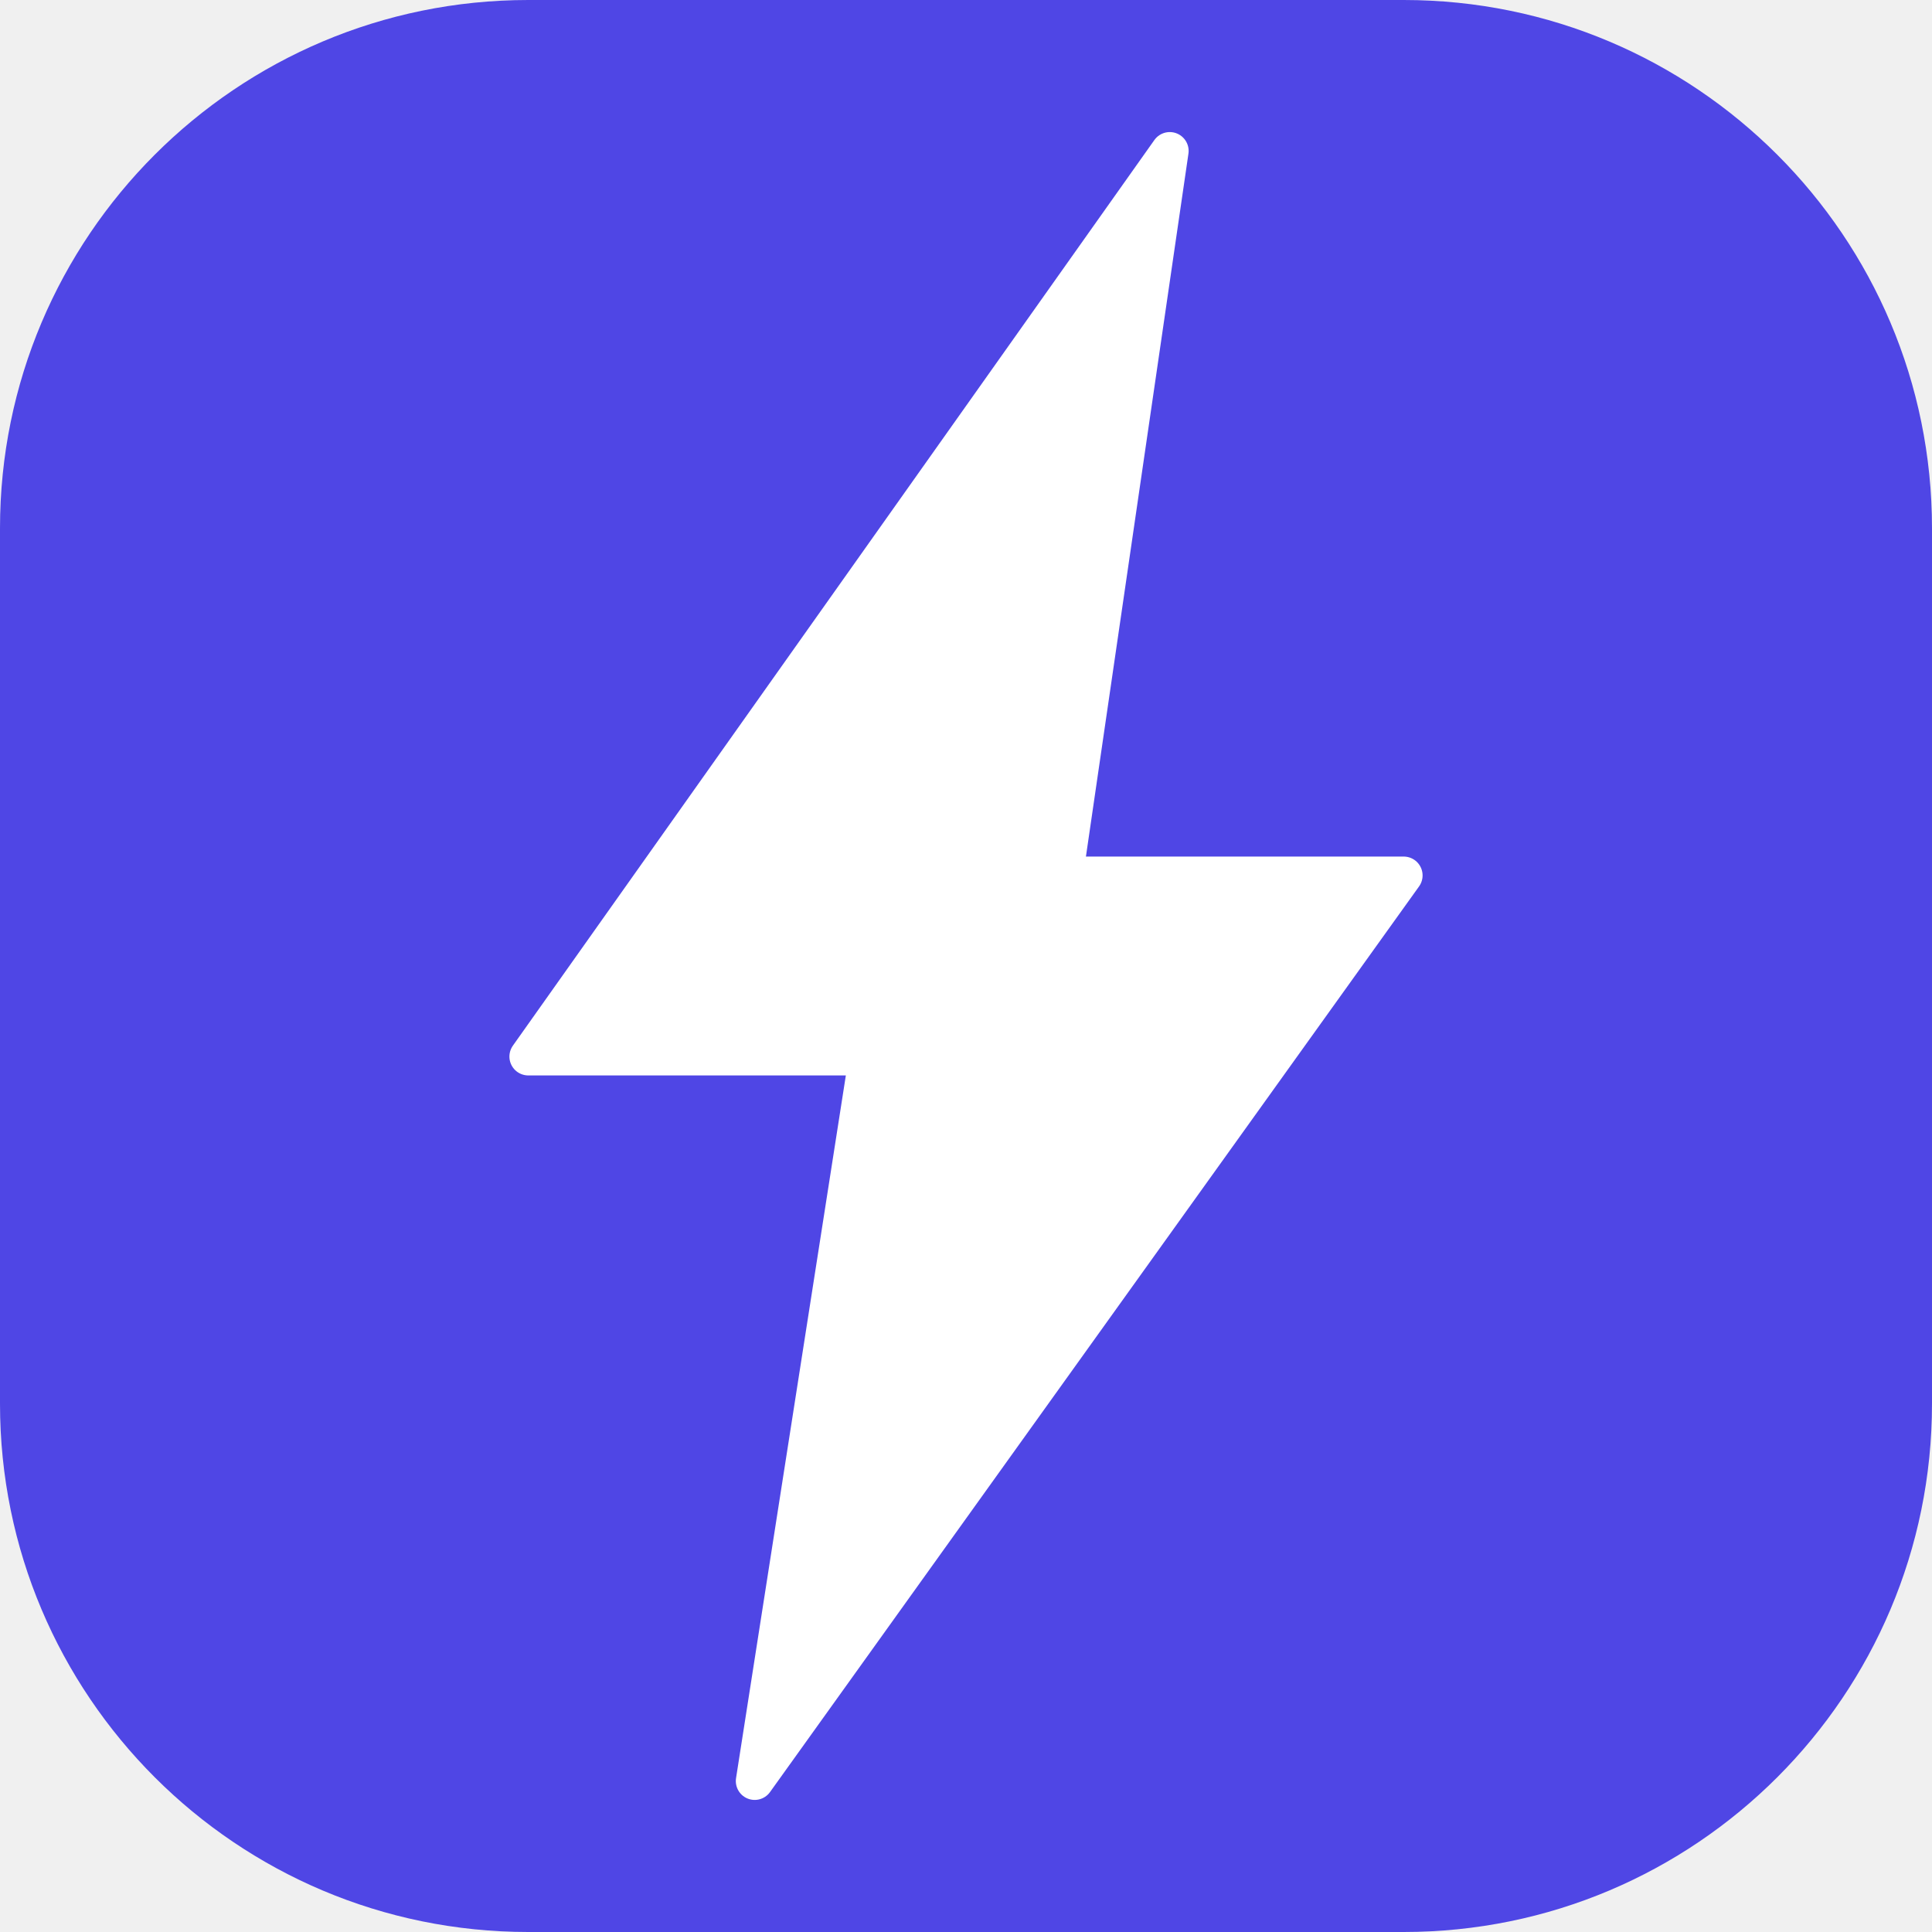
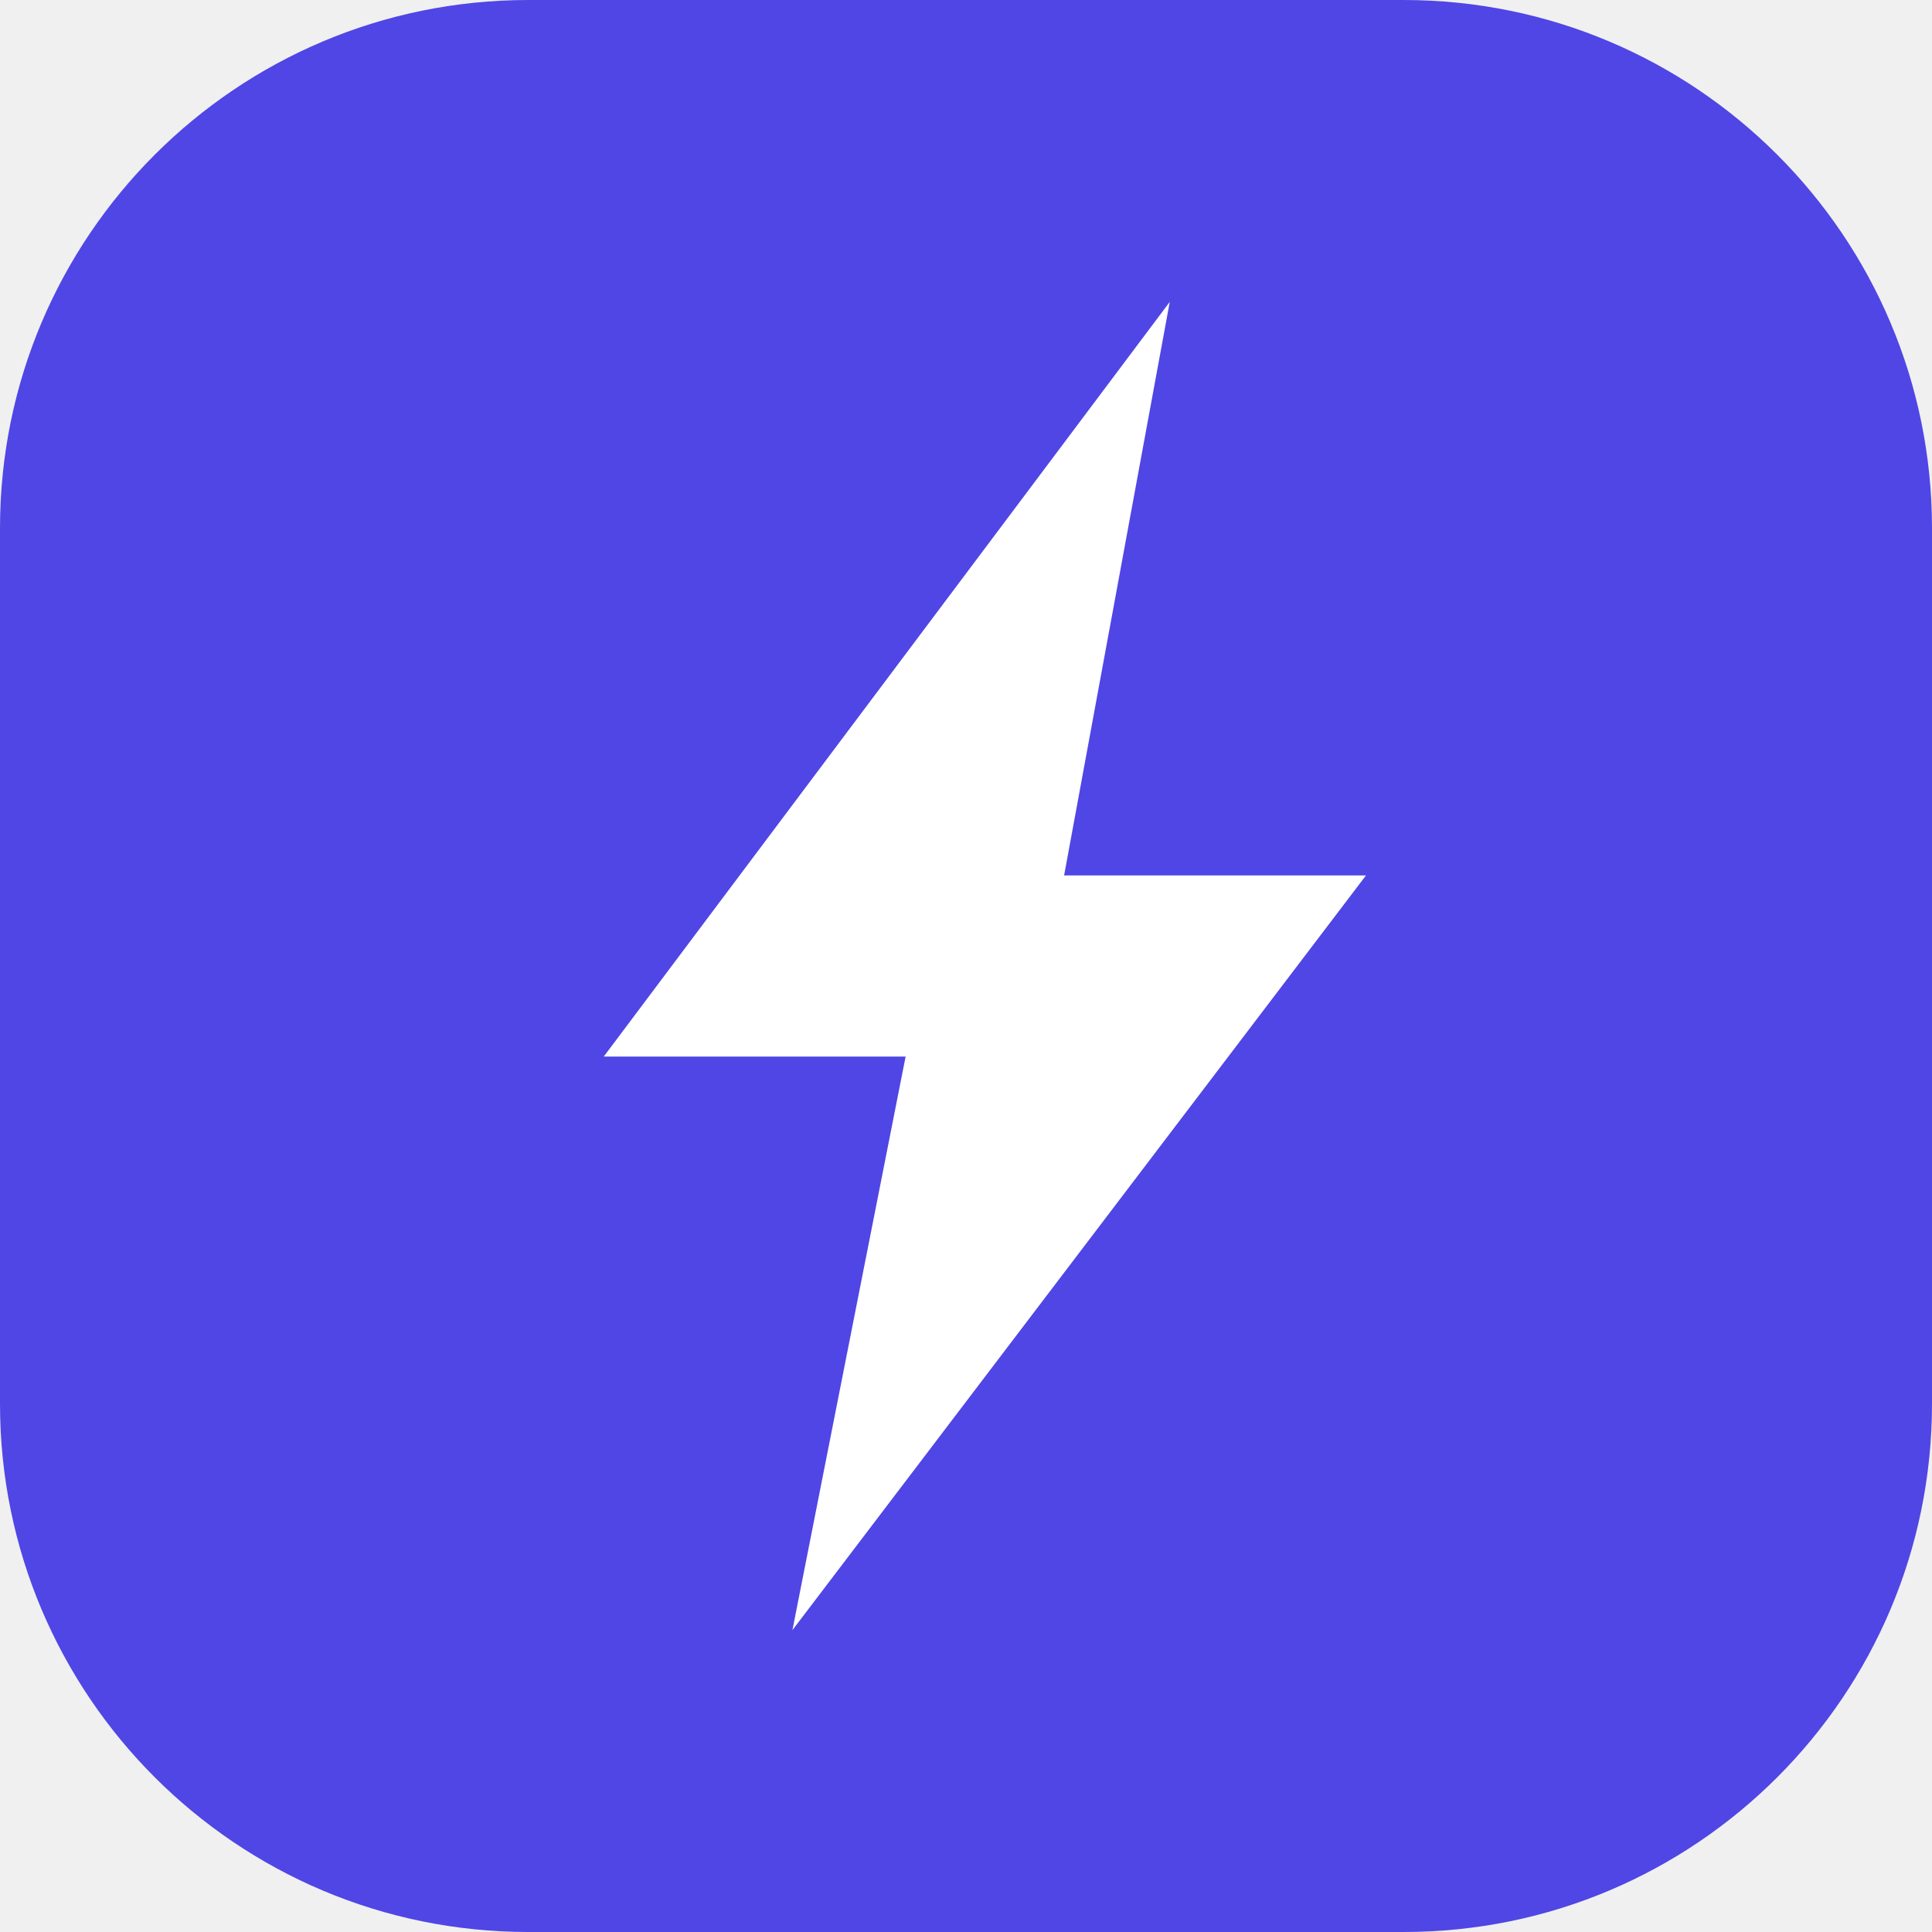
<svg xmlns="http://www.w3.org/2000/svg" width="512" height="512" viewBox="0 0 512 512" fill="none">
  <rect width="512" height="512" rx="140" fill="#4f46e5" />
-   <path d="M310 40L140 280H230L200 472L372 232H282L310 40Z" fill="white" stroke="white" stroke-width="10" stroke-linejoin="round" />
+   <path d="M310 80L160 280H240L210 432L362 232H282L310 80Z" fill="white" />
</svg>
